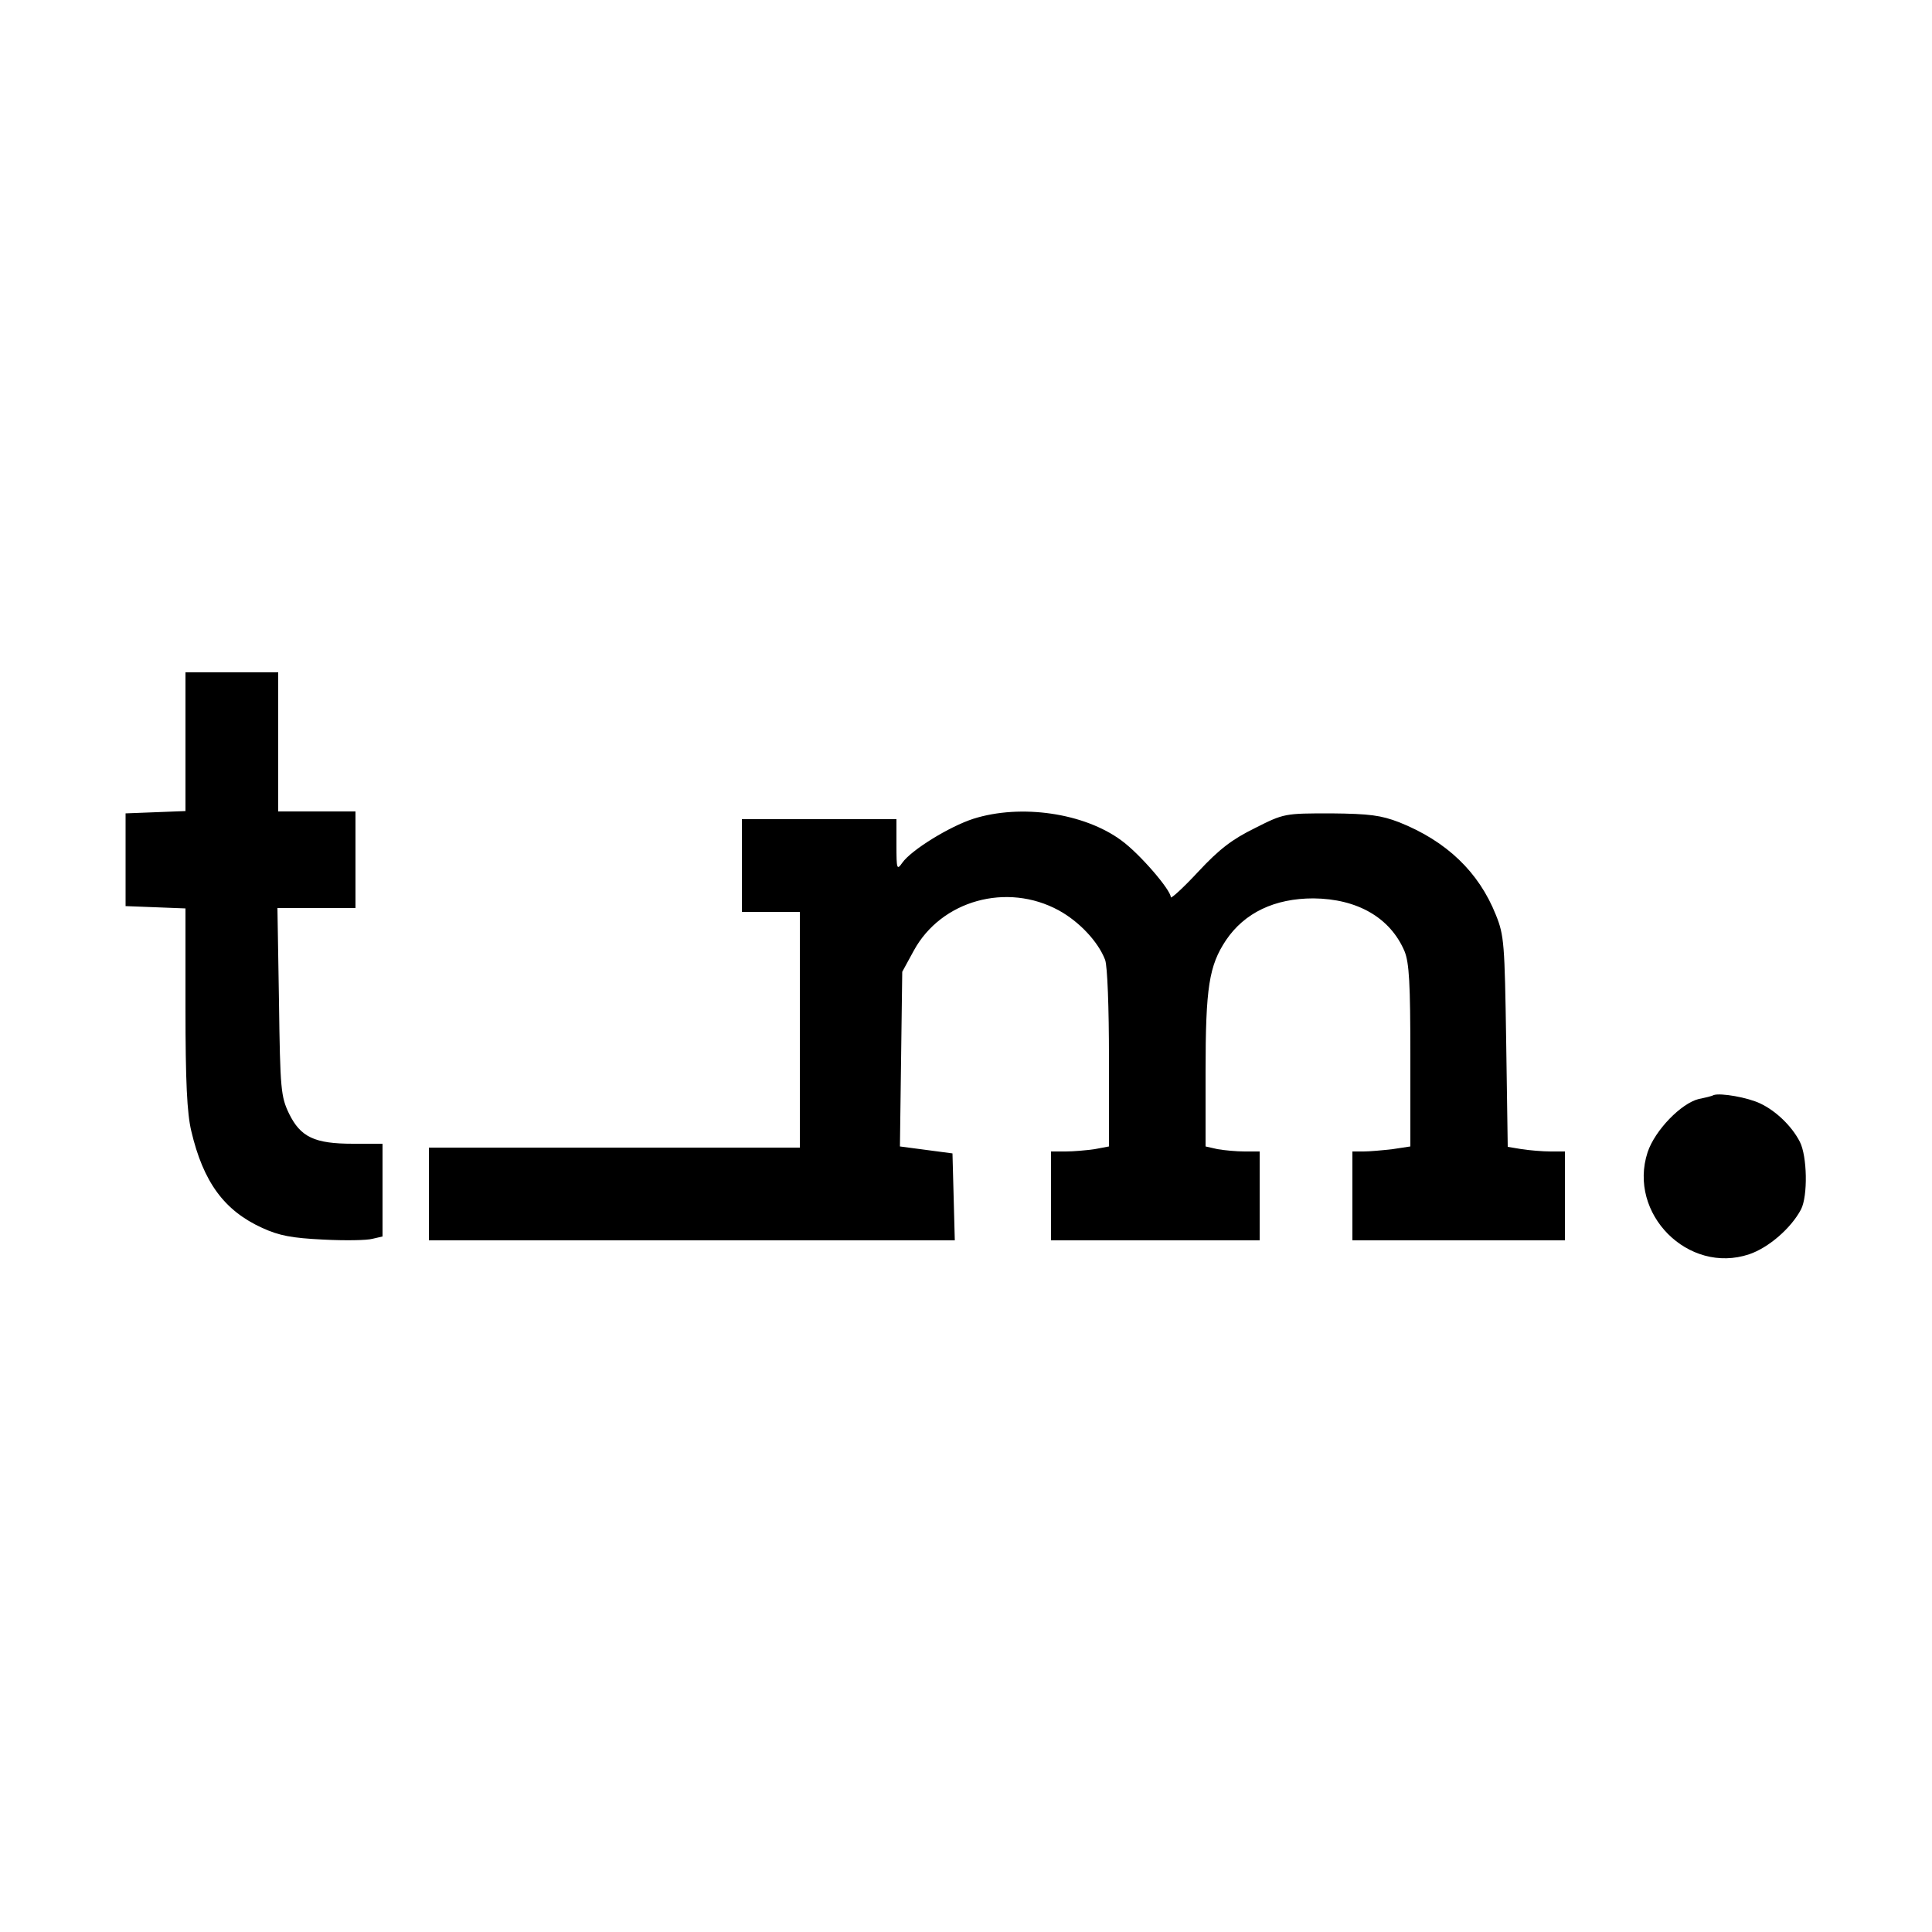
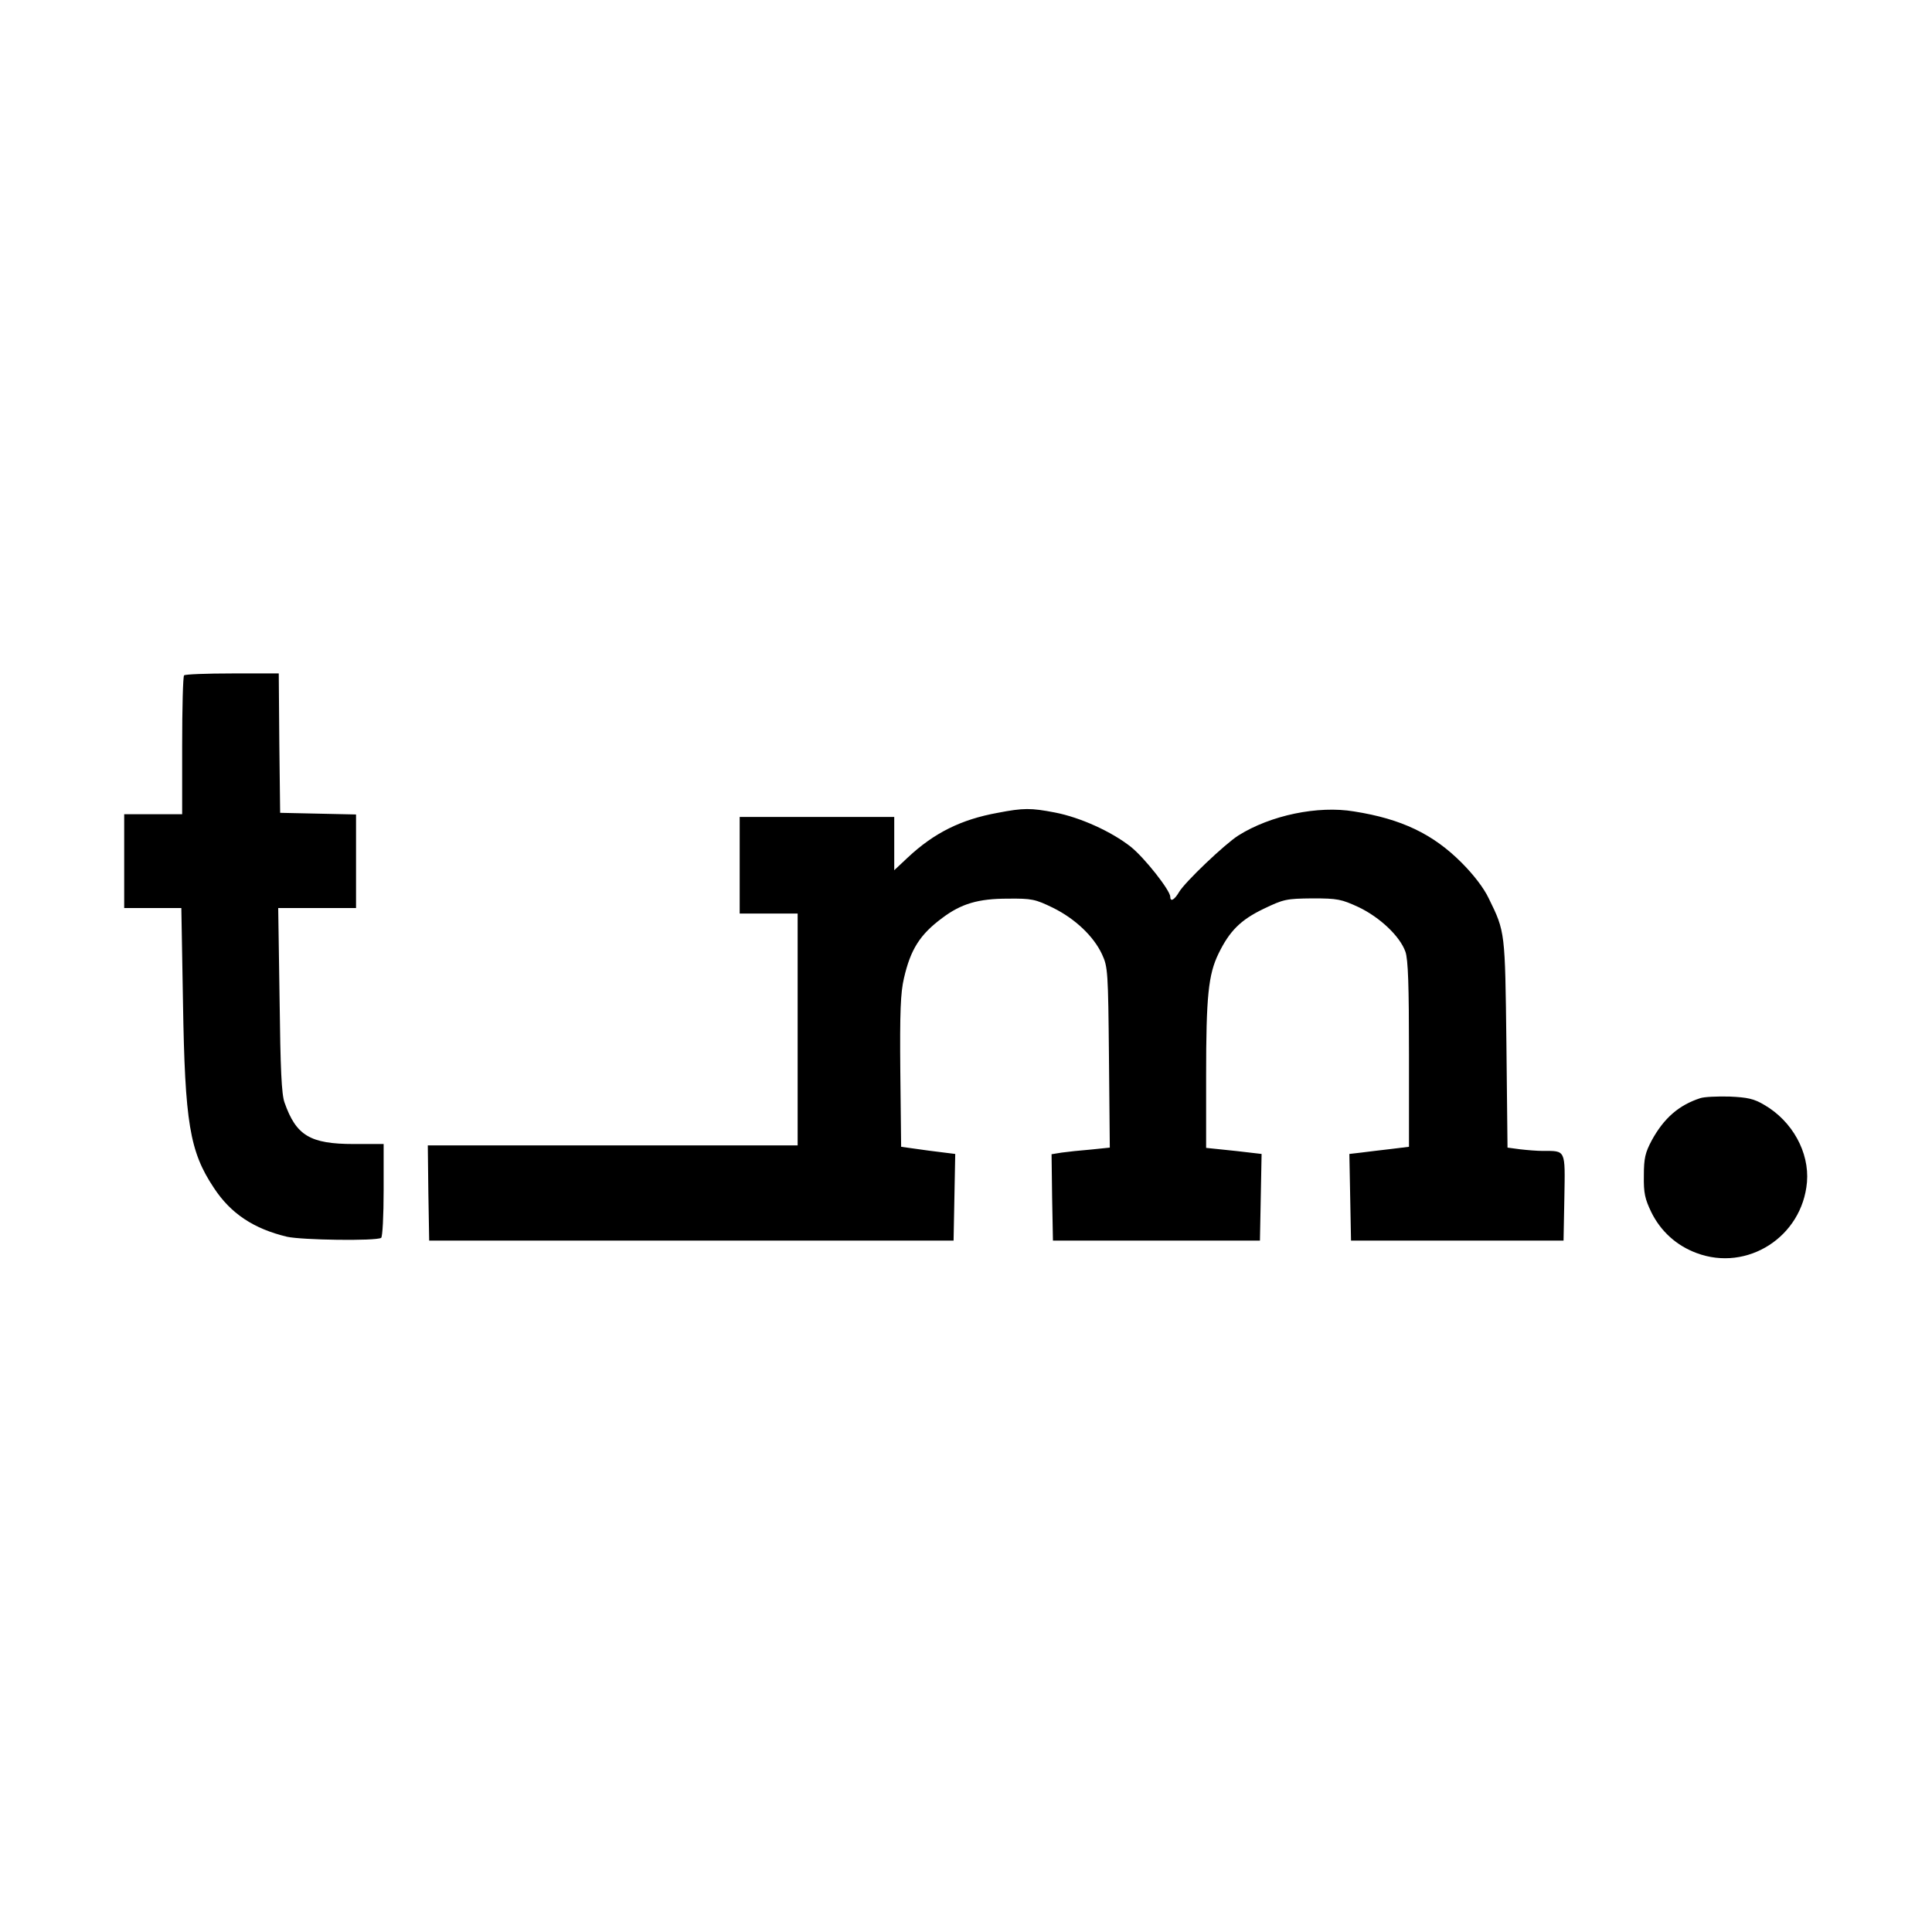
- <svg xmlns="http://www.w3.org/2000/svg" version="1.0" width="666.667" height="666.667" viewBox="0 0 500 500">
-   <path d="M48 192v17.9l-7.7.3-7.8.3v24l7.8.3 7.7.3v25.7c0 19.1.4 27.3 1.5 31.9 3.1 13.2 8.5 20.6 18.4 25.1 4.4 2 7.6 2.6 15.7 3 5.7.3 11.4.2 12.8-.2l2.6-.6v-24h-7.6c-10 0-13.6-1.7-16.6-7.8-2.1-4.4-2.3-6.2-2.6-29l-.4-24.2H92v-25H72v-36H48v18zm203.9 19.9c-6.2 2-16.1 8.1-18.4 11.4-1.4 2-1.5 1.6-1.5-4.6V212h-40v24h15v61h-96v24h136.1l-.3-11.3-.3-11.2-6.8-.9-6.8-.9.3-22.6.3-22.6 3-5.5c7.1-13 24.1-17.7 37.5-10.4 5.3 2.9 10.2 8.1 12 12.8.6 1.6 1 12.3 1 25.5v22.8l-3.7.7c-2.1.3-5.5.6-7.5.6H272v23h54v-23h-3.9c-2.1 0-5.3-.3-7-.6l-3.1-.7v-19.3c0-21.9.9-27.5 5.3-34.1 4.8-7.1 12.6-10.8 22.6-10.8 11.4.1 19.9 5 23.6 13.7 1.2 3 1.5 8.3 1.5 27.1v23.4l-4.6.7c-2.6.3-6 .6-7.5.6H350v23h55v-23h-3.7c-2.1 0-5.5-.3-7.5-.6l-3.6-.6-.4-27.2c-.4-25.4-.5-27.5-2.7-32.9-4.4-11-12.7-19-25-23.9-4.7-1.8-7.6-2.2-17.6-2.3-12 0-12.2 0-19.7 3.8-5.9 2.9-9.2 5.4-14.7 11.3-3.9 4.2-7.1 7.1-7.1 6.6 0-1.9-8.1-11.3-12.8-14.7-9.6-7.1-26-9.5-38.3-5.6zm191.6 71.5c-.5.3-2.3.7-3.8 1-4.6 1.1-11.4 8.1-13.3 13.8-5.2 15.9 10.5 31.7 26.3 26.4 5-1.7 10.8-6.7 13.4-11.6 1.8-3.5 1.6-13.8-.3-17.5-2.1-4.1-6.2-8-10.2-9.9-3.3-1.6-10.3-2.8-12.1-2.2z" />
+ <svg xmlns="http://www.w3.org/2000/svg" version="1.0" width="933.333" height="933.333" viewBox="0 0 700 700">
+   <path d="M66.7 244.7c-.4.3-.7 11.8-.7 25.5V295H45v34h20.7l.6 34.2c.7 43.6 2.4 54 11.2 67.2 6.1 9.3 14.4 14.8 26.5 17.7 5.4 1.2 32.1 1.6 34.1.4.5-.4.9-8 .9-17.3v-16.7h-10.8c-15.9 0-20.9-3.1-25.1-15-1.1-3-1.5-12.2-1.8-37.3l-.5-33.2H129v-33.9l-13.7-.3-13.8-.3-.3-25.3-.2-25.2H84.1c-9.2 0-17.1.3-17.4.7zm294.8 49.8c-13.3 2.4-23.1 7.3-32.6 16.2l-4.9 4.6V296h-56v35h21v84H155l.2 17.2.3 17.3h190l.3-15.7.3-15.7-4.8-.6c-2.7-.3-7-.9-9.8-1.3l-5-.7-.3-27.3c-.2-21.5.1-28.6 1.3-33.7 2.4-10.5 5.8-15.9 13.9-21.9 6.9-5.2 13.1-7 23.7-7 8.8-.1 10 .2 16.4 3.3 8.1 4 14.8 10.4 17.8 16.9 2.1 4.5 2.2 6.3 2.5 37.4l.3 32.6-6.8.7c-3.7.3-8.5.8-10.6 1.1l-3.7.6.2 15.6.3 15.7h75l.3-15.7.3-15.7-4.3-.5c-2.4-.3-6.9-.8-10-1.1l-5.8-.6v-26.2c0-28.7.8-36.6 4.5-44.2 4-8.2 8-12.2 16.3-16.2 7.3-3.5 8.2-3.7 17.7-3.8 9.2 0 10.5.3 16.8 3.2 7.7 3.7 14.9 10.5 16.9 16.1 1 2.8 1.3 12.2 1.3 37.2v33.5l-6.5.8c-3.6.4-8.4 1-10.8 1.3l-4.3.5.3 15.7.3 15.7h77l.3-15.6c.3-17.6.6-16.9-7.9-16.9-2 0-5.7-.3-8.2-.6l-4.5-.6-.4-37.7c-.5-40.6-.4-40.4-6.4-52.6-1.8-3.8-5.5-8.6-9.9-13-10.3-10.3-21.7-15.8-38.9-18.5-13.1-2.2-30.3 1.4-41.9 8.7-4.9 3.1-19.3 16.8-21.5 20.5-1.7 2.9-3.2 3.7-3.2 1.7 0-2.3-9.3-14.1-14.3-18.1-7-5.5-18.2-10.6-27.4-12.4-8.8-1.7-11.5-1.7-20.8.1zM616 397.9c-7.7 2.5-13.1 7.2-17.5 15.2-2.4 4.5-2.9 6.5-2.9 12.9-.1 6.3.4 8.4 2.7 13.2 3.4 6.9 9.1 12.1 16.4 14.8 18.4 6.9 38.3-5.9 40-25.7.9-10.8-5.3-22.1-15.5-28-3.7-2.2-6-2.7-12.6-3-4.5-.1-9.2.1-10.6.6z" />
</svg>
